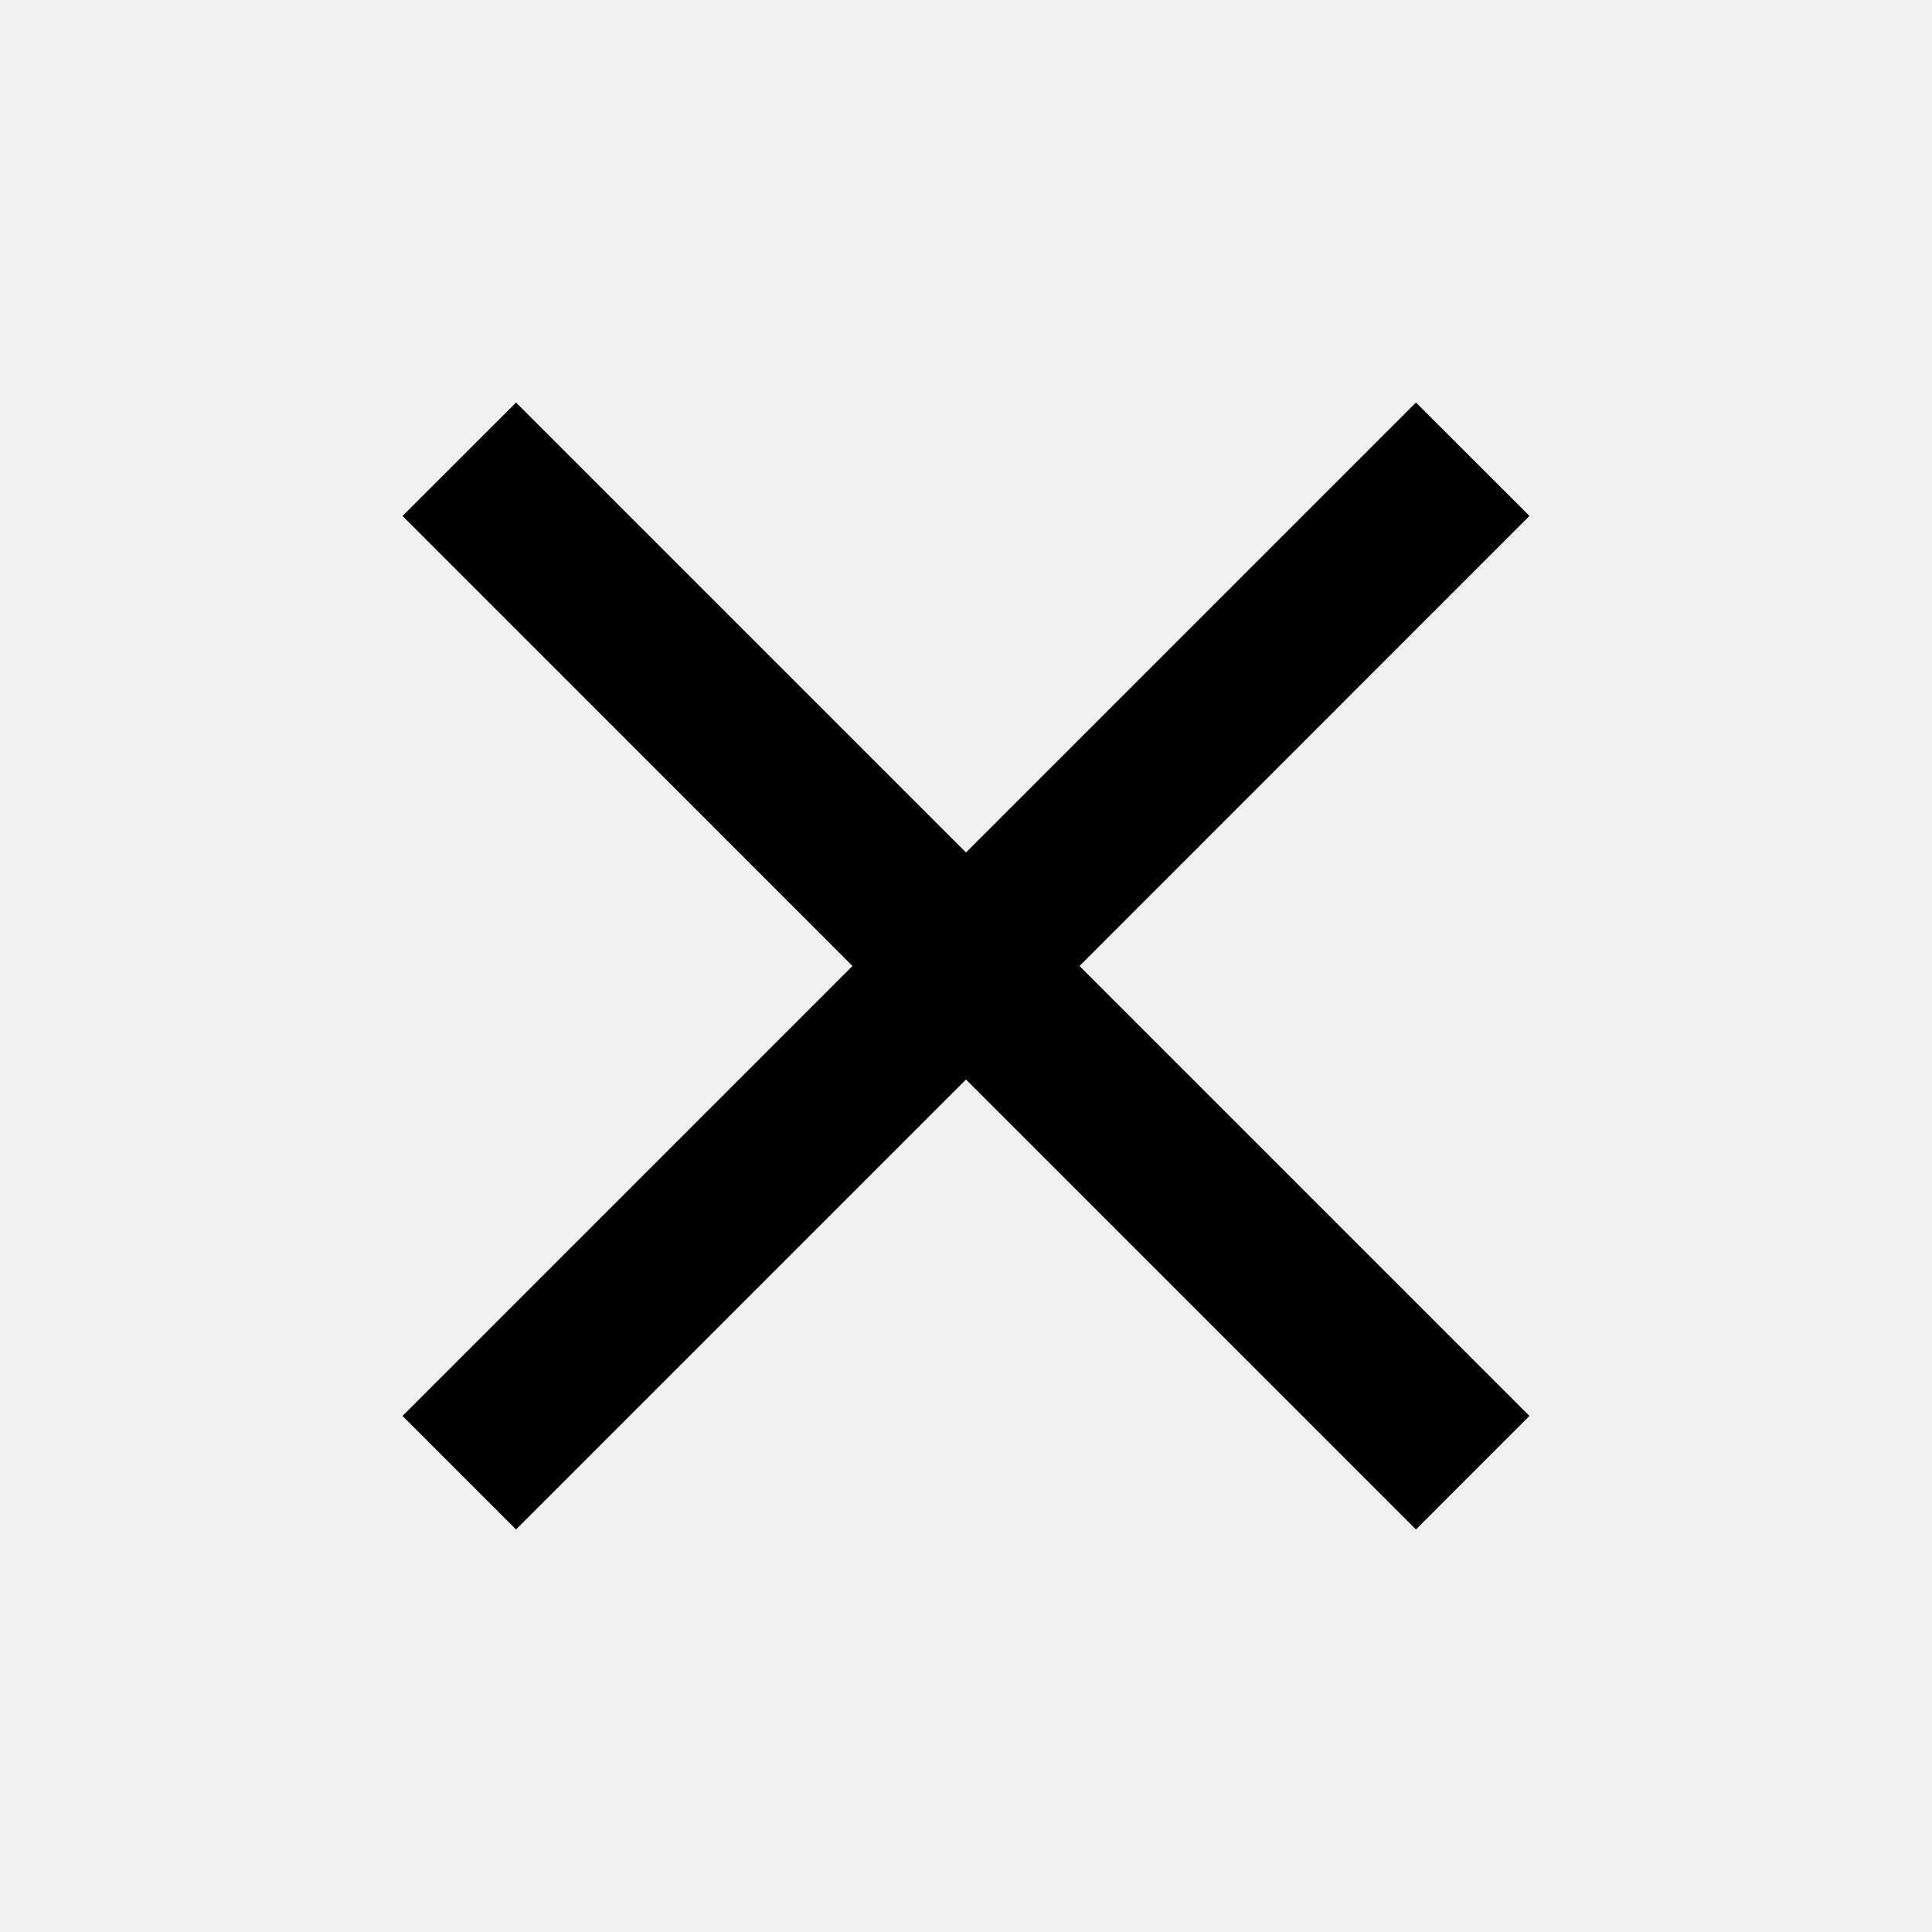
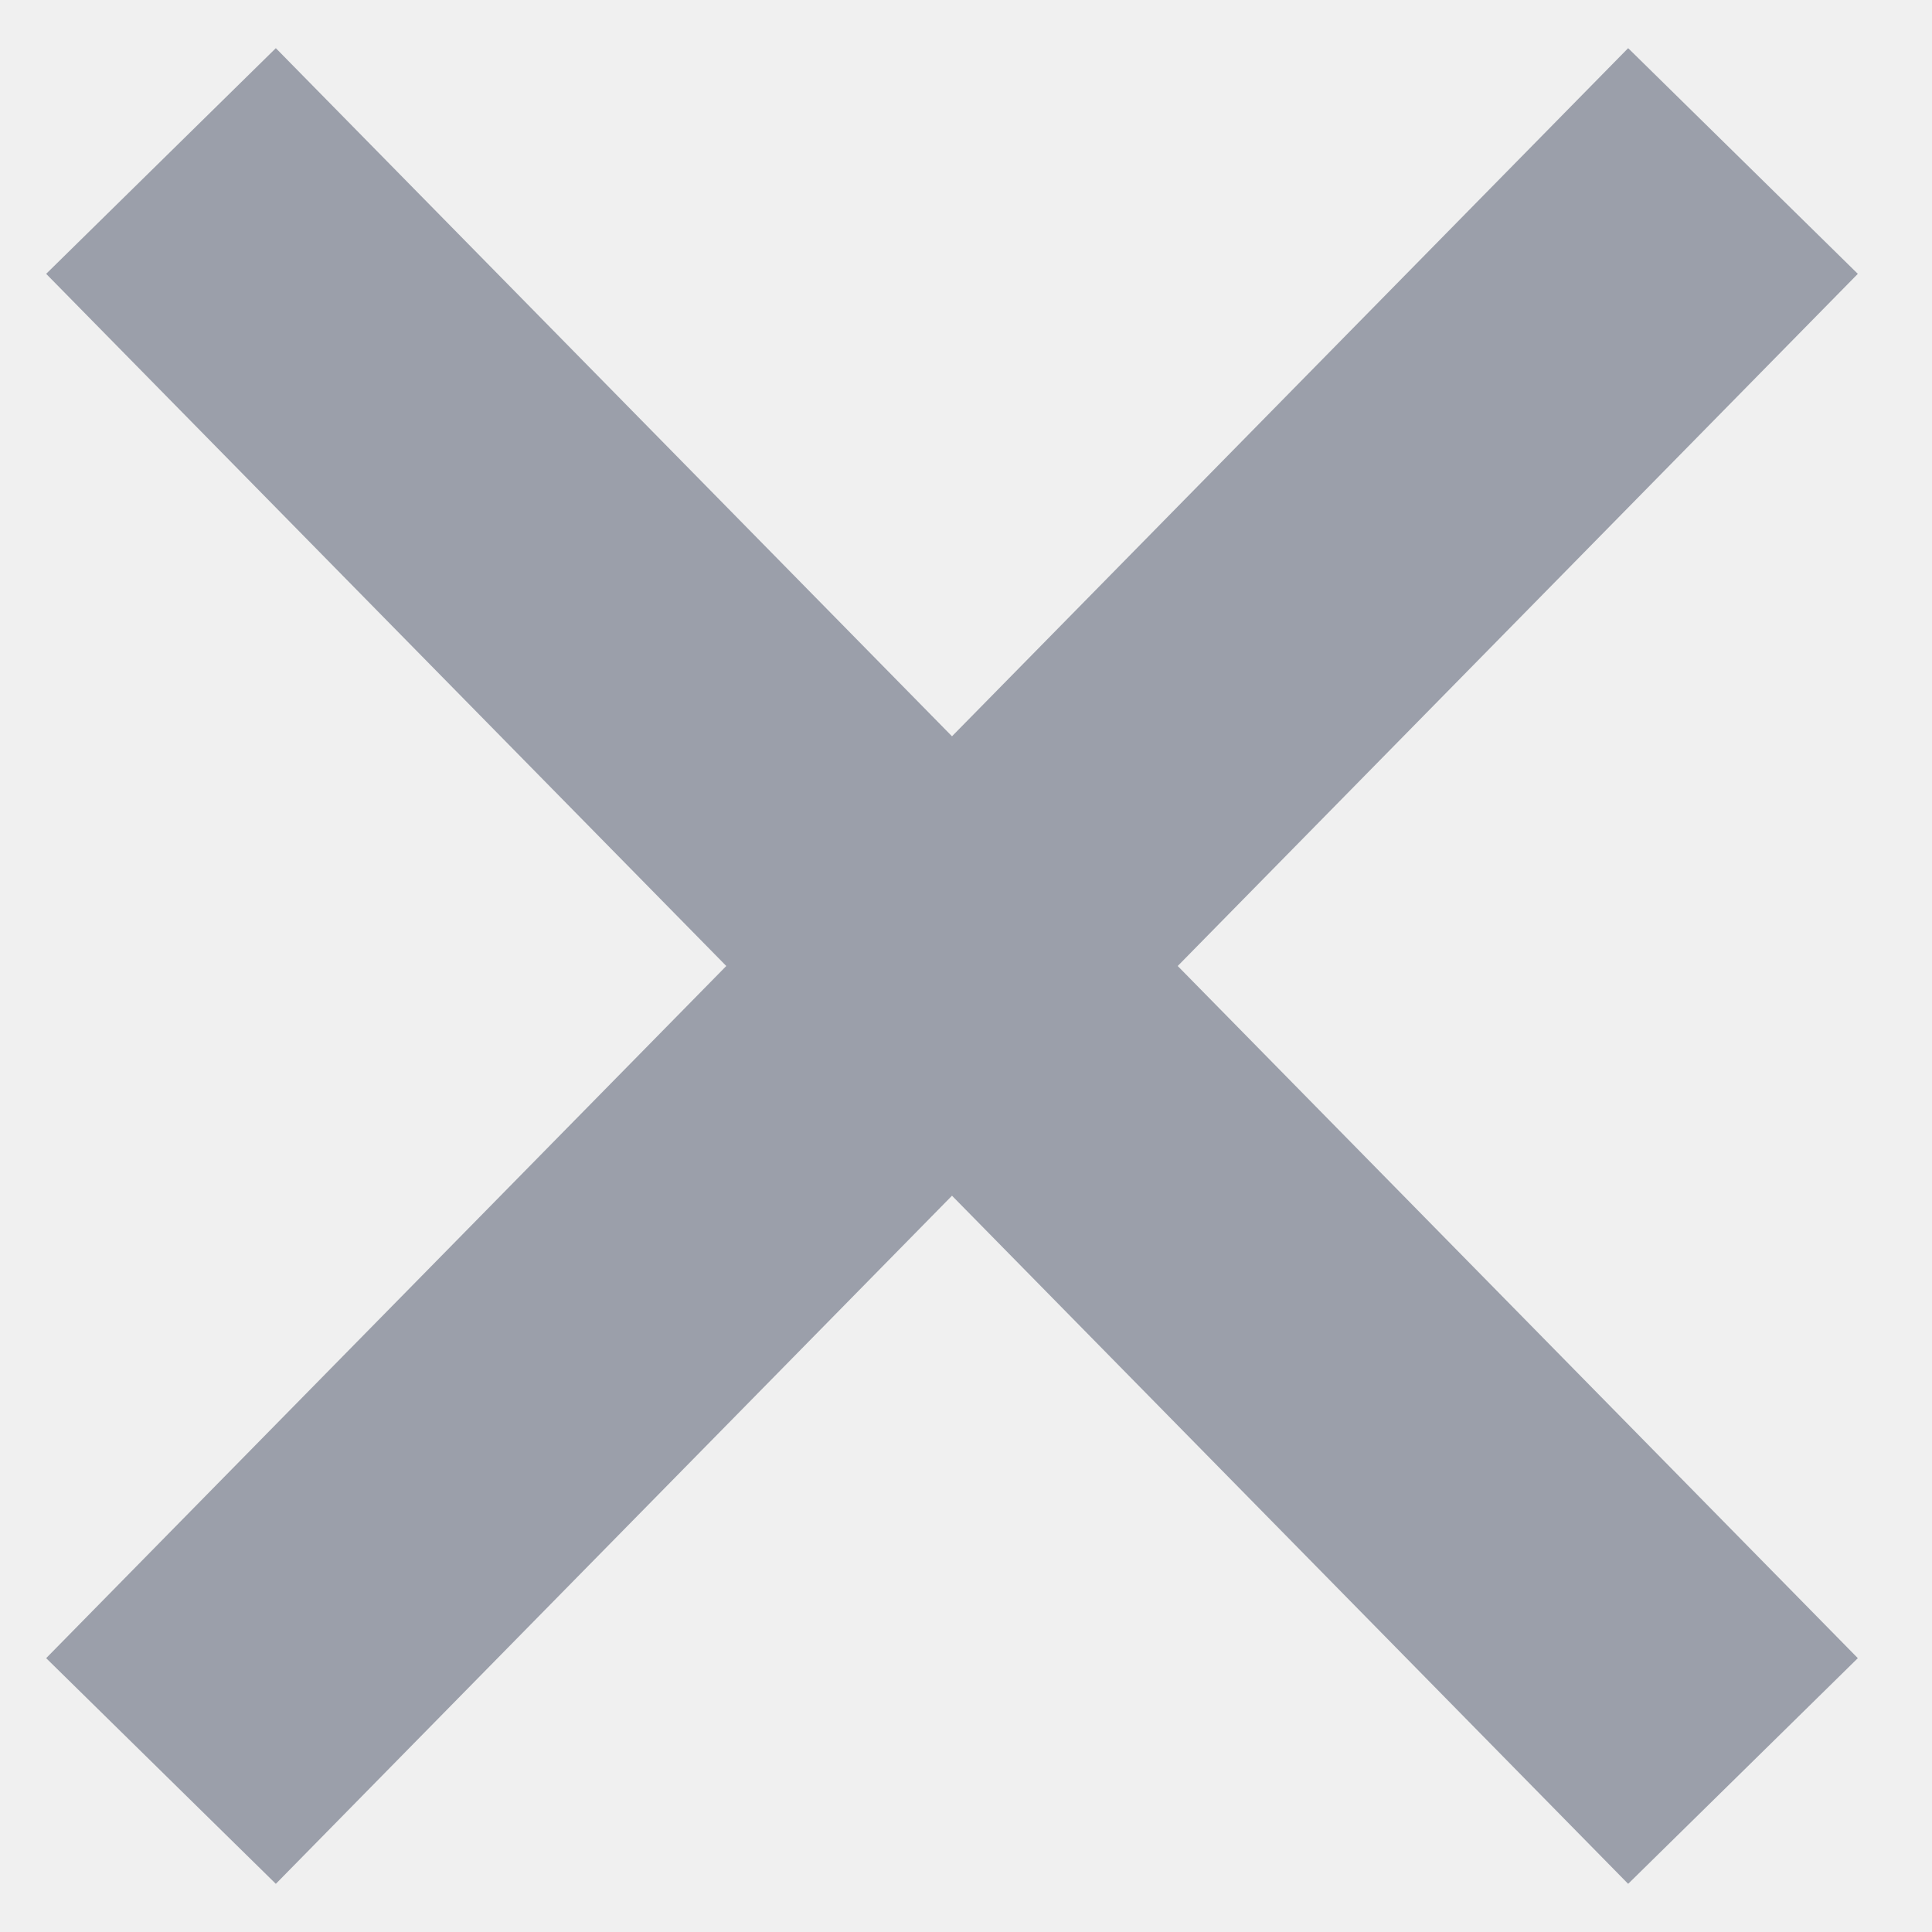
- <svg xmlns="http://www.w3.org/2000/svg" width="20" height="20" viewBox="0 0 20 20" fill="none">
-   <g clip-path="url(#clip0_13001_75)">
-     <path d="M15.833 5.341L14.658 4.167L10 8.825L5.342 4.167L4.167 5.341L8.825 10L4.167 14.658L5.342 15.833L10 11.175L14.658 15.833L15.833 14.658L11.175 10L15.833 5.341Z" fill="black" />
-   </g>
-   <defs>
-     <clipPath id="clip0_13001_75">
-       <rect width="20" height="20" fill="white" />
-     </clipPath>
-   </defs>
+ <svg xmlns="http://www.w3.org/2000/svg" width="12" height="12" viewBox="0 0 12 12" fill="none">
+   <path d="M1 1L10.826 11" stroke="#9B9FAA" stroke-width="2" />
+   <path d="M1 11L10.826 1" stroke="#9B9FAA" stroke-width="2" />
</svg>
